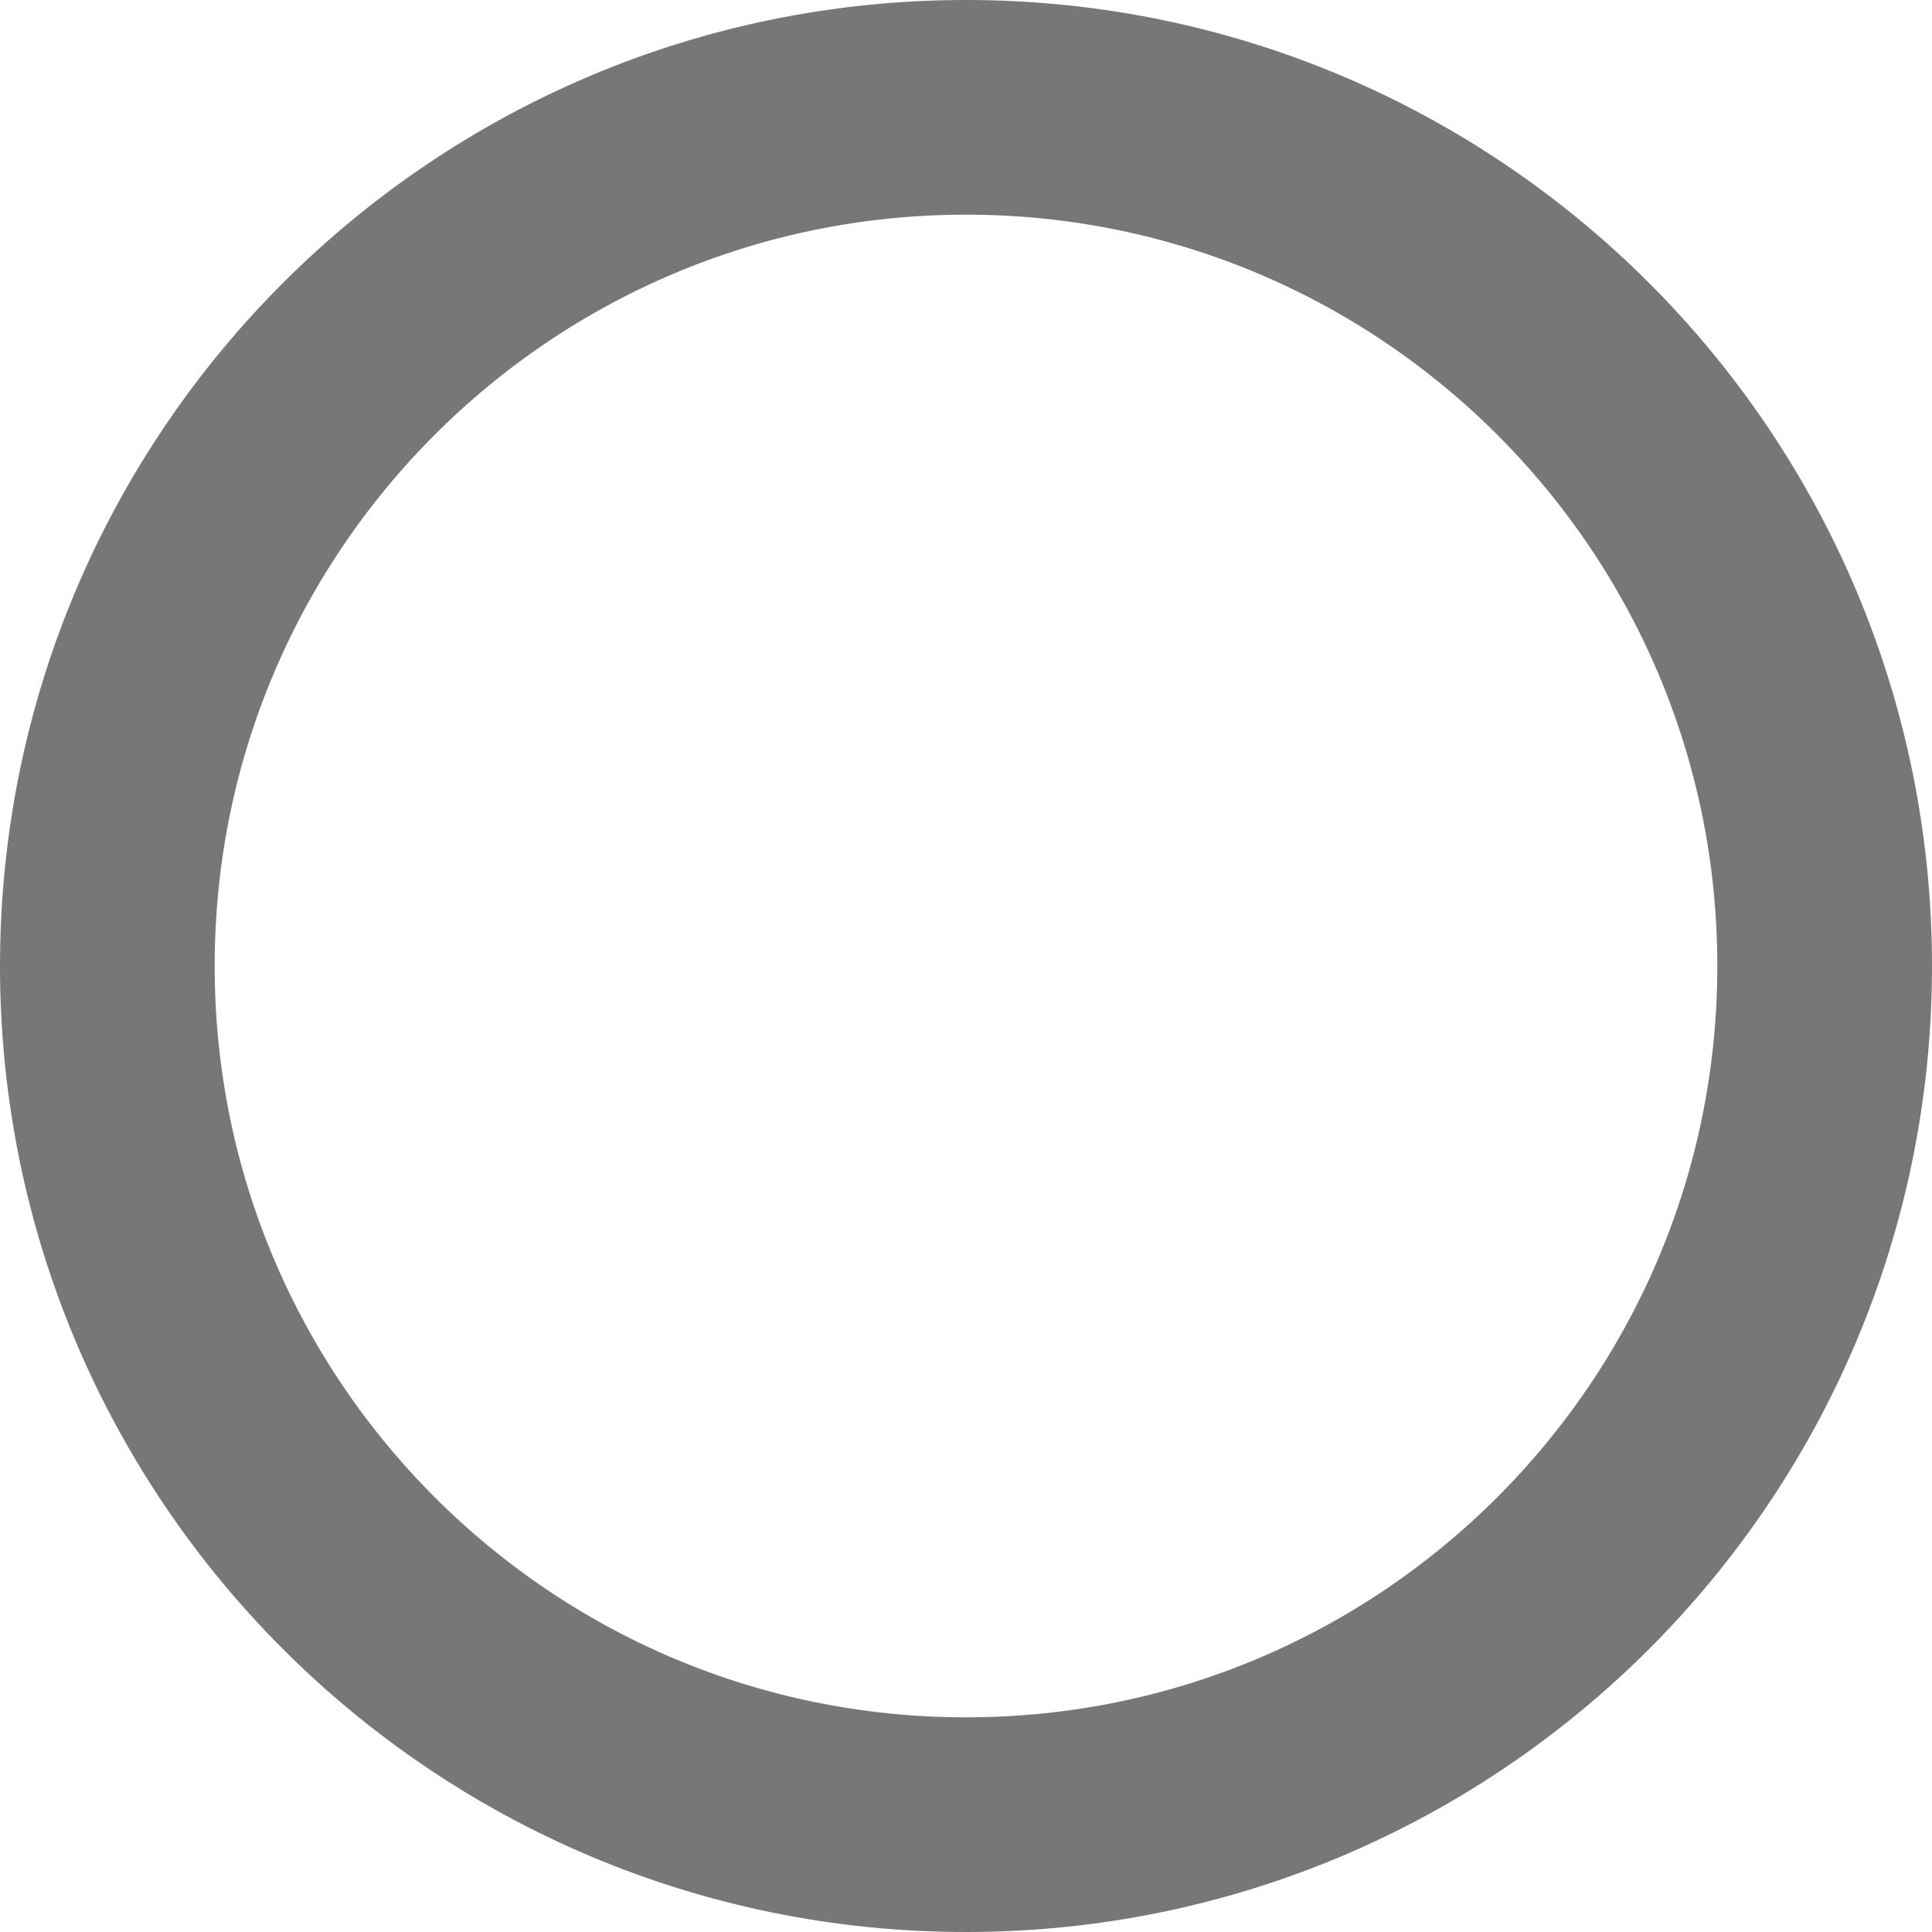
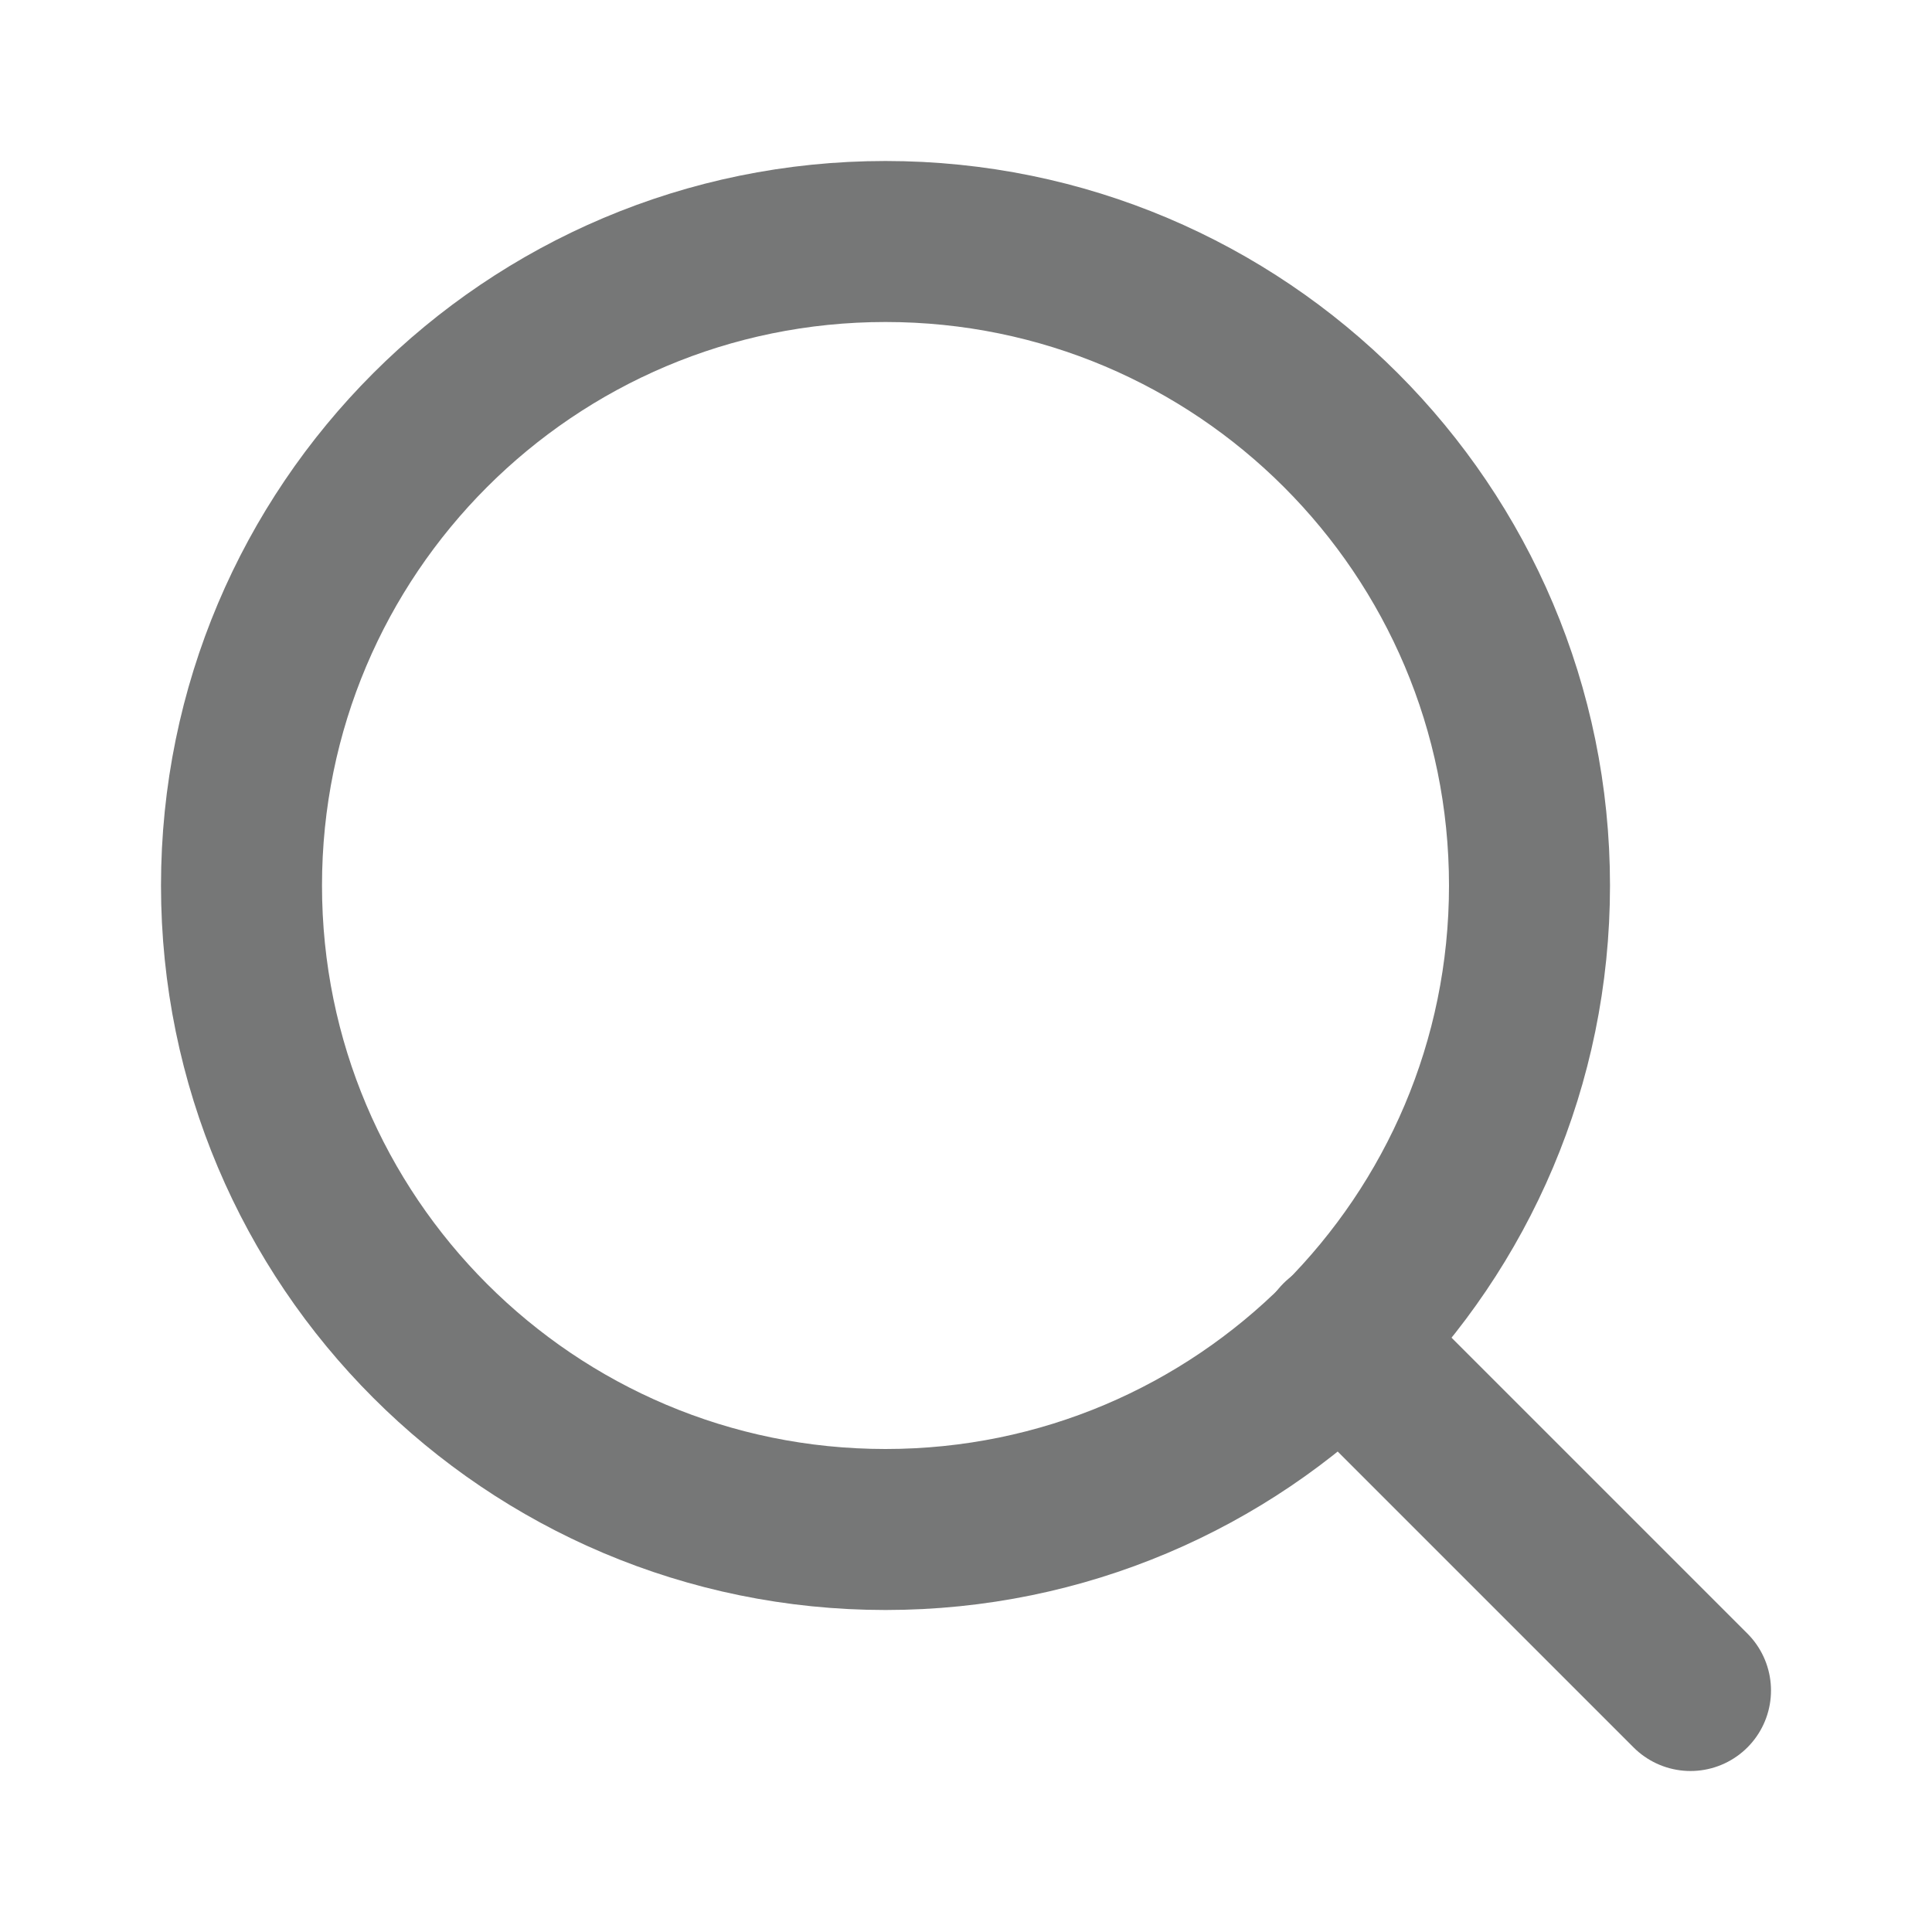
- <svg xmlns="http://www.w3.org/2000/svg" width="18" height="18" viewBox="0 0 18 18" fill="none">
-   <path d="M9 17C13.418 17 17 13.418 17 9C17 4.582 13.418 1 9 1C4.582 1 1 4.582 1 9C1 13.418 4.582 17 9 17Z" stroke="#767777" stroke-width="2" stroke-linecap="round" stroke-linejoin="round" />
+ <svg xmlns="http://www.w3.org/2000/svg" width="24" height="24" viewBox="0 0 24 24" fill="none">
+   <path d="M11 19C15.418 19 19 15.418 19 11C19 6.582 15.418 3 11 3C6.582 3 3 6.582 3 11C3 15.418 6.582 19 11 19Z" stroke="#767777" stroke-width="2" stroke-linecap="round" stroke-linejoin="round" />
+   <path d="M21 21L16.65 16.65" stroke="#767777" stroke-width="2" stroke-linecap="round" stroke-linejoin="round" />
</svg>
